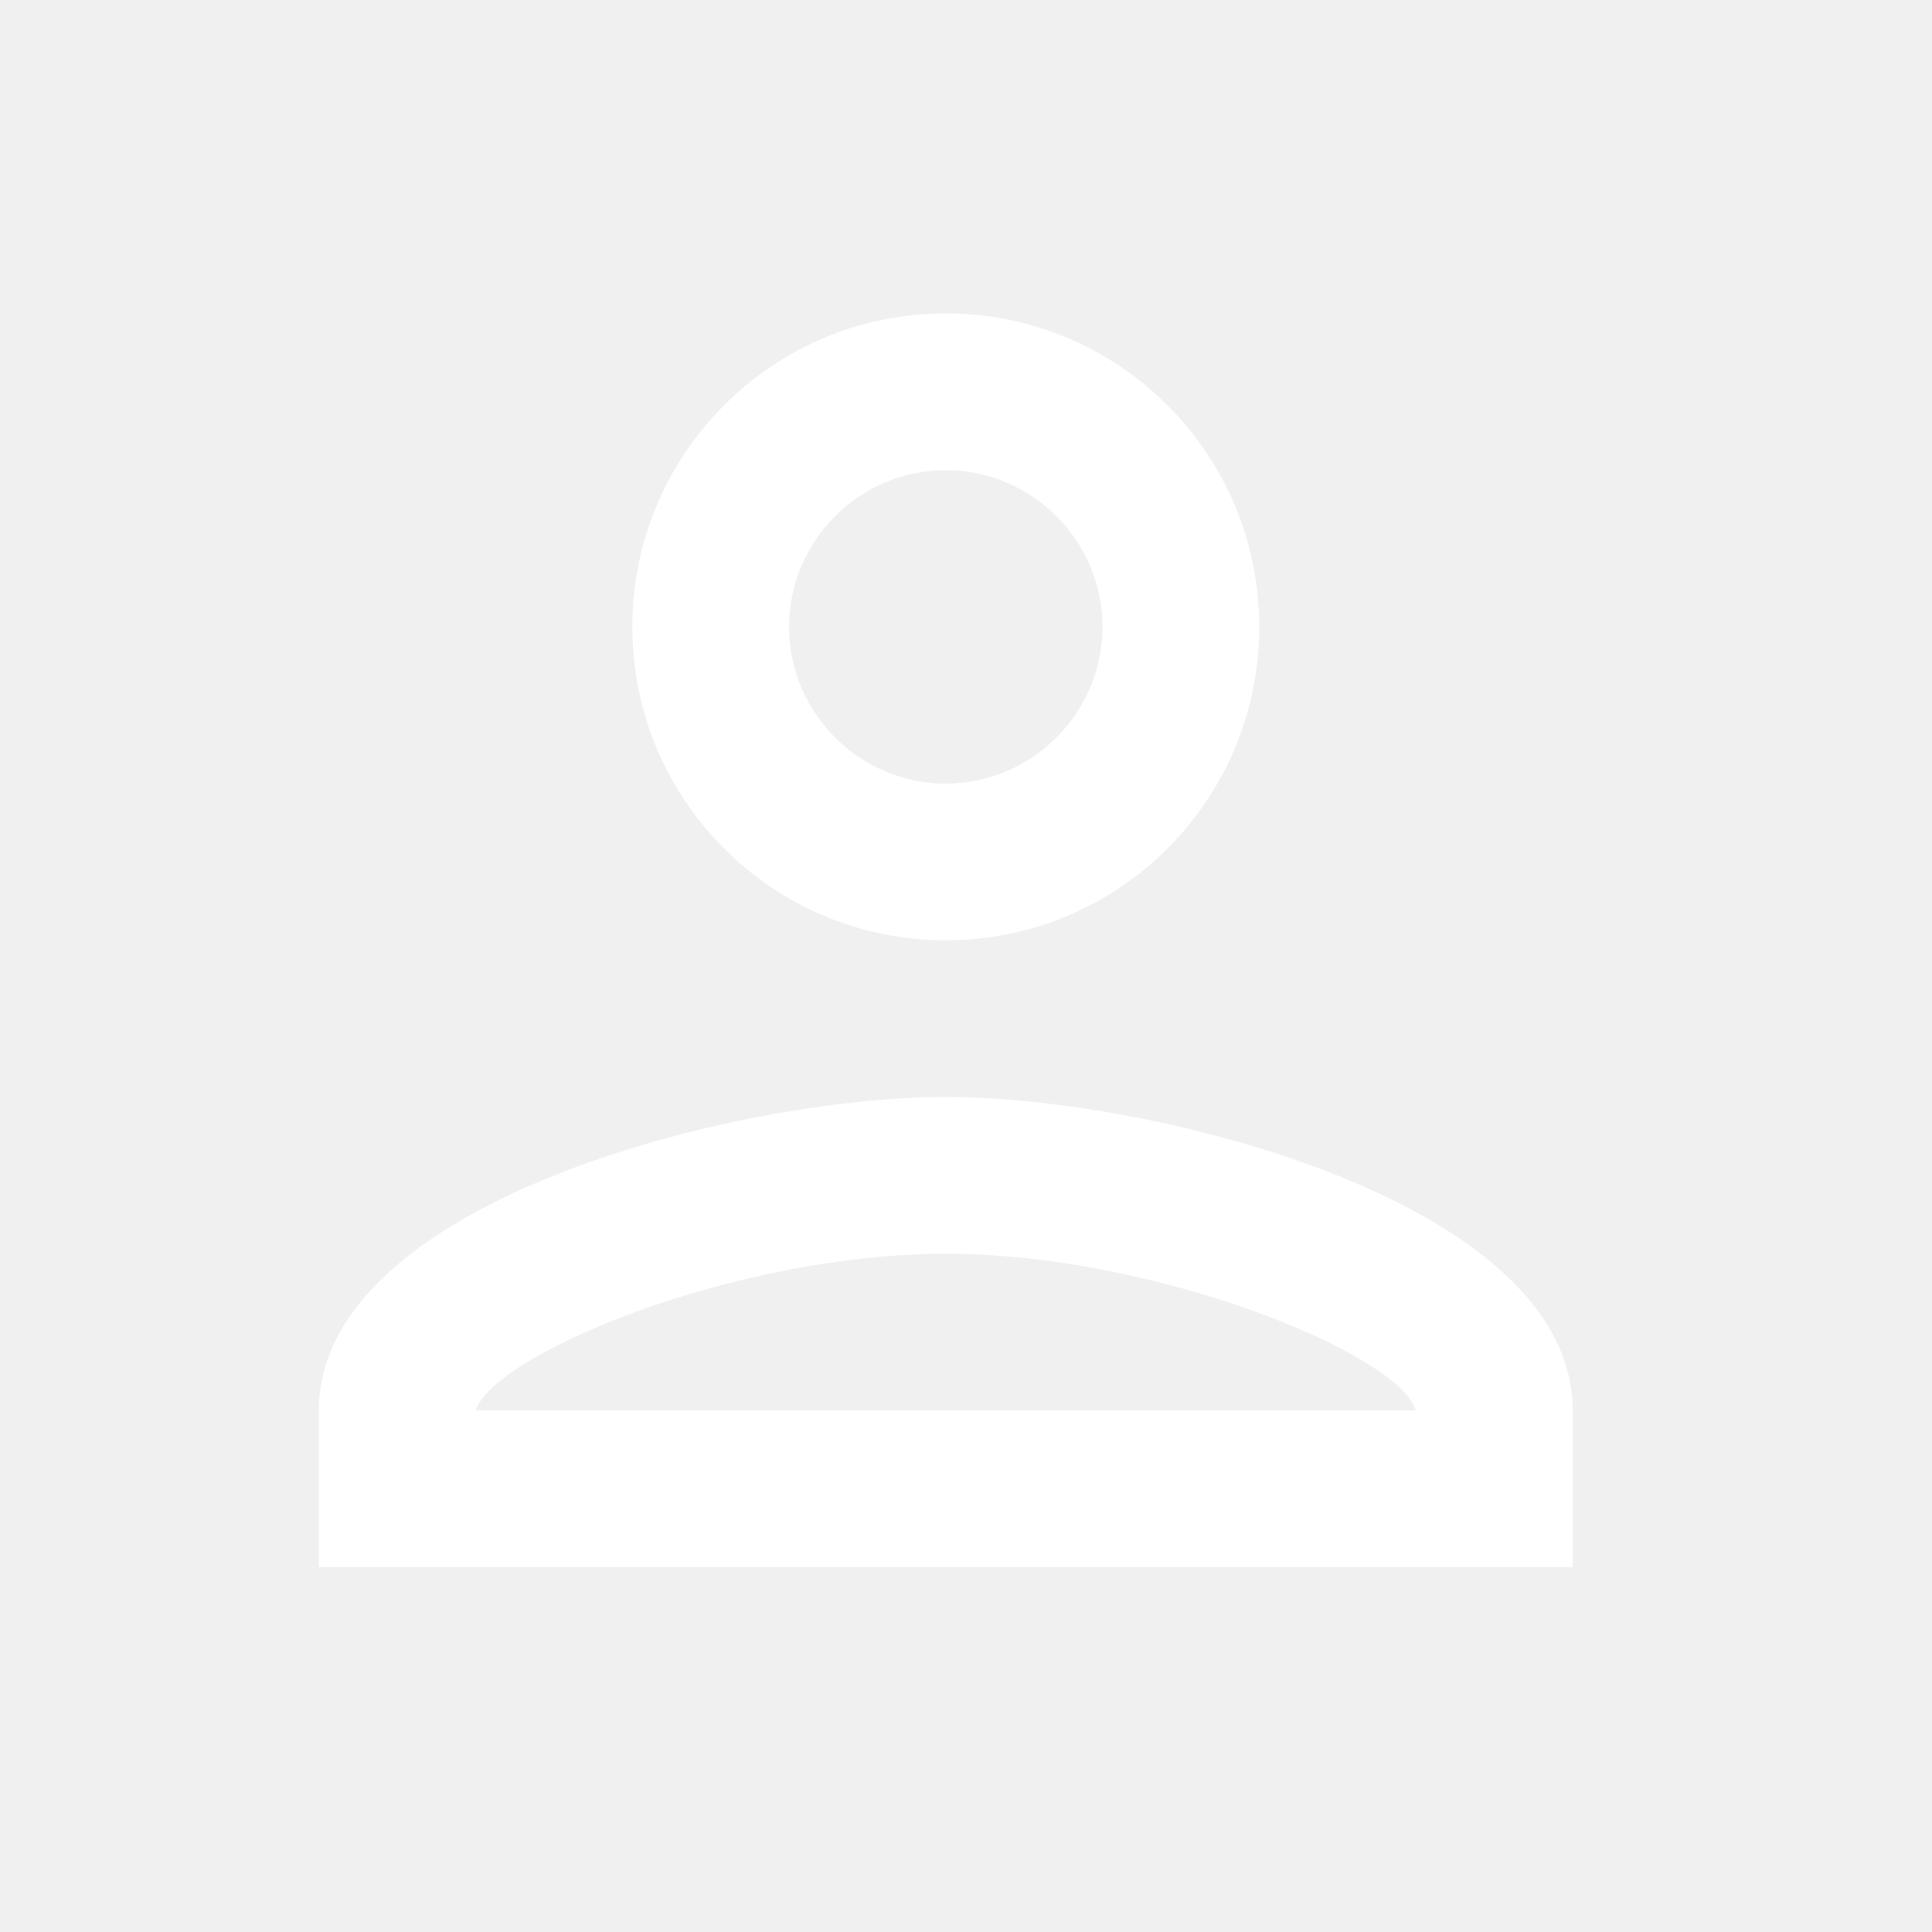
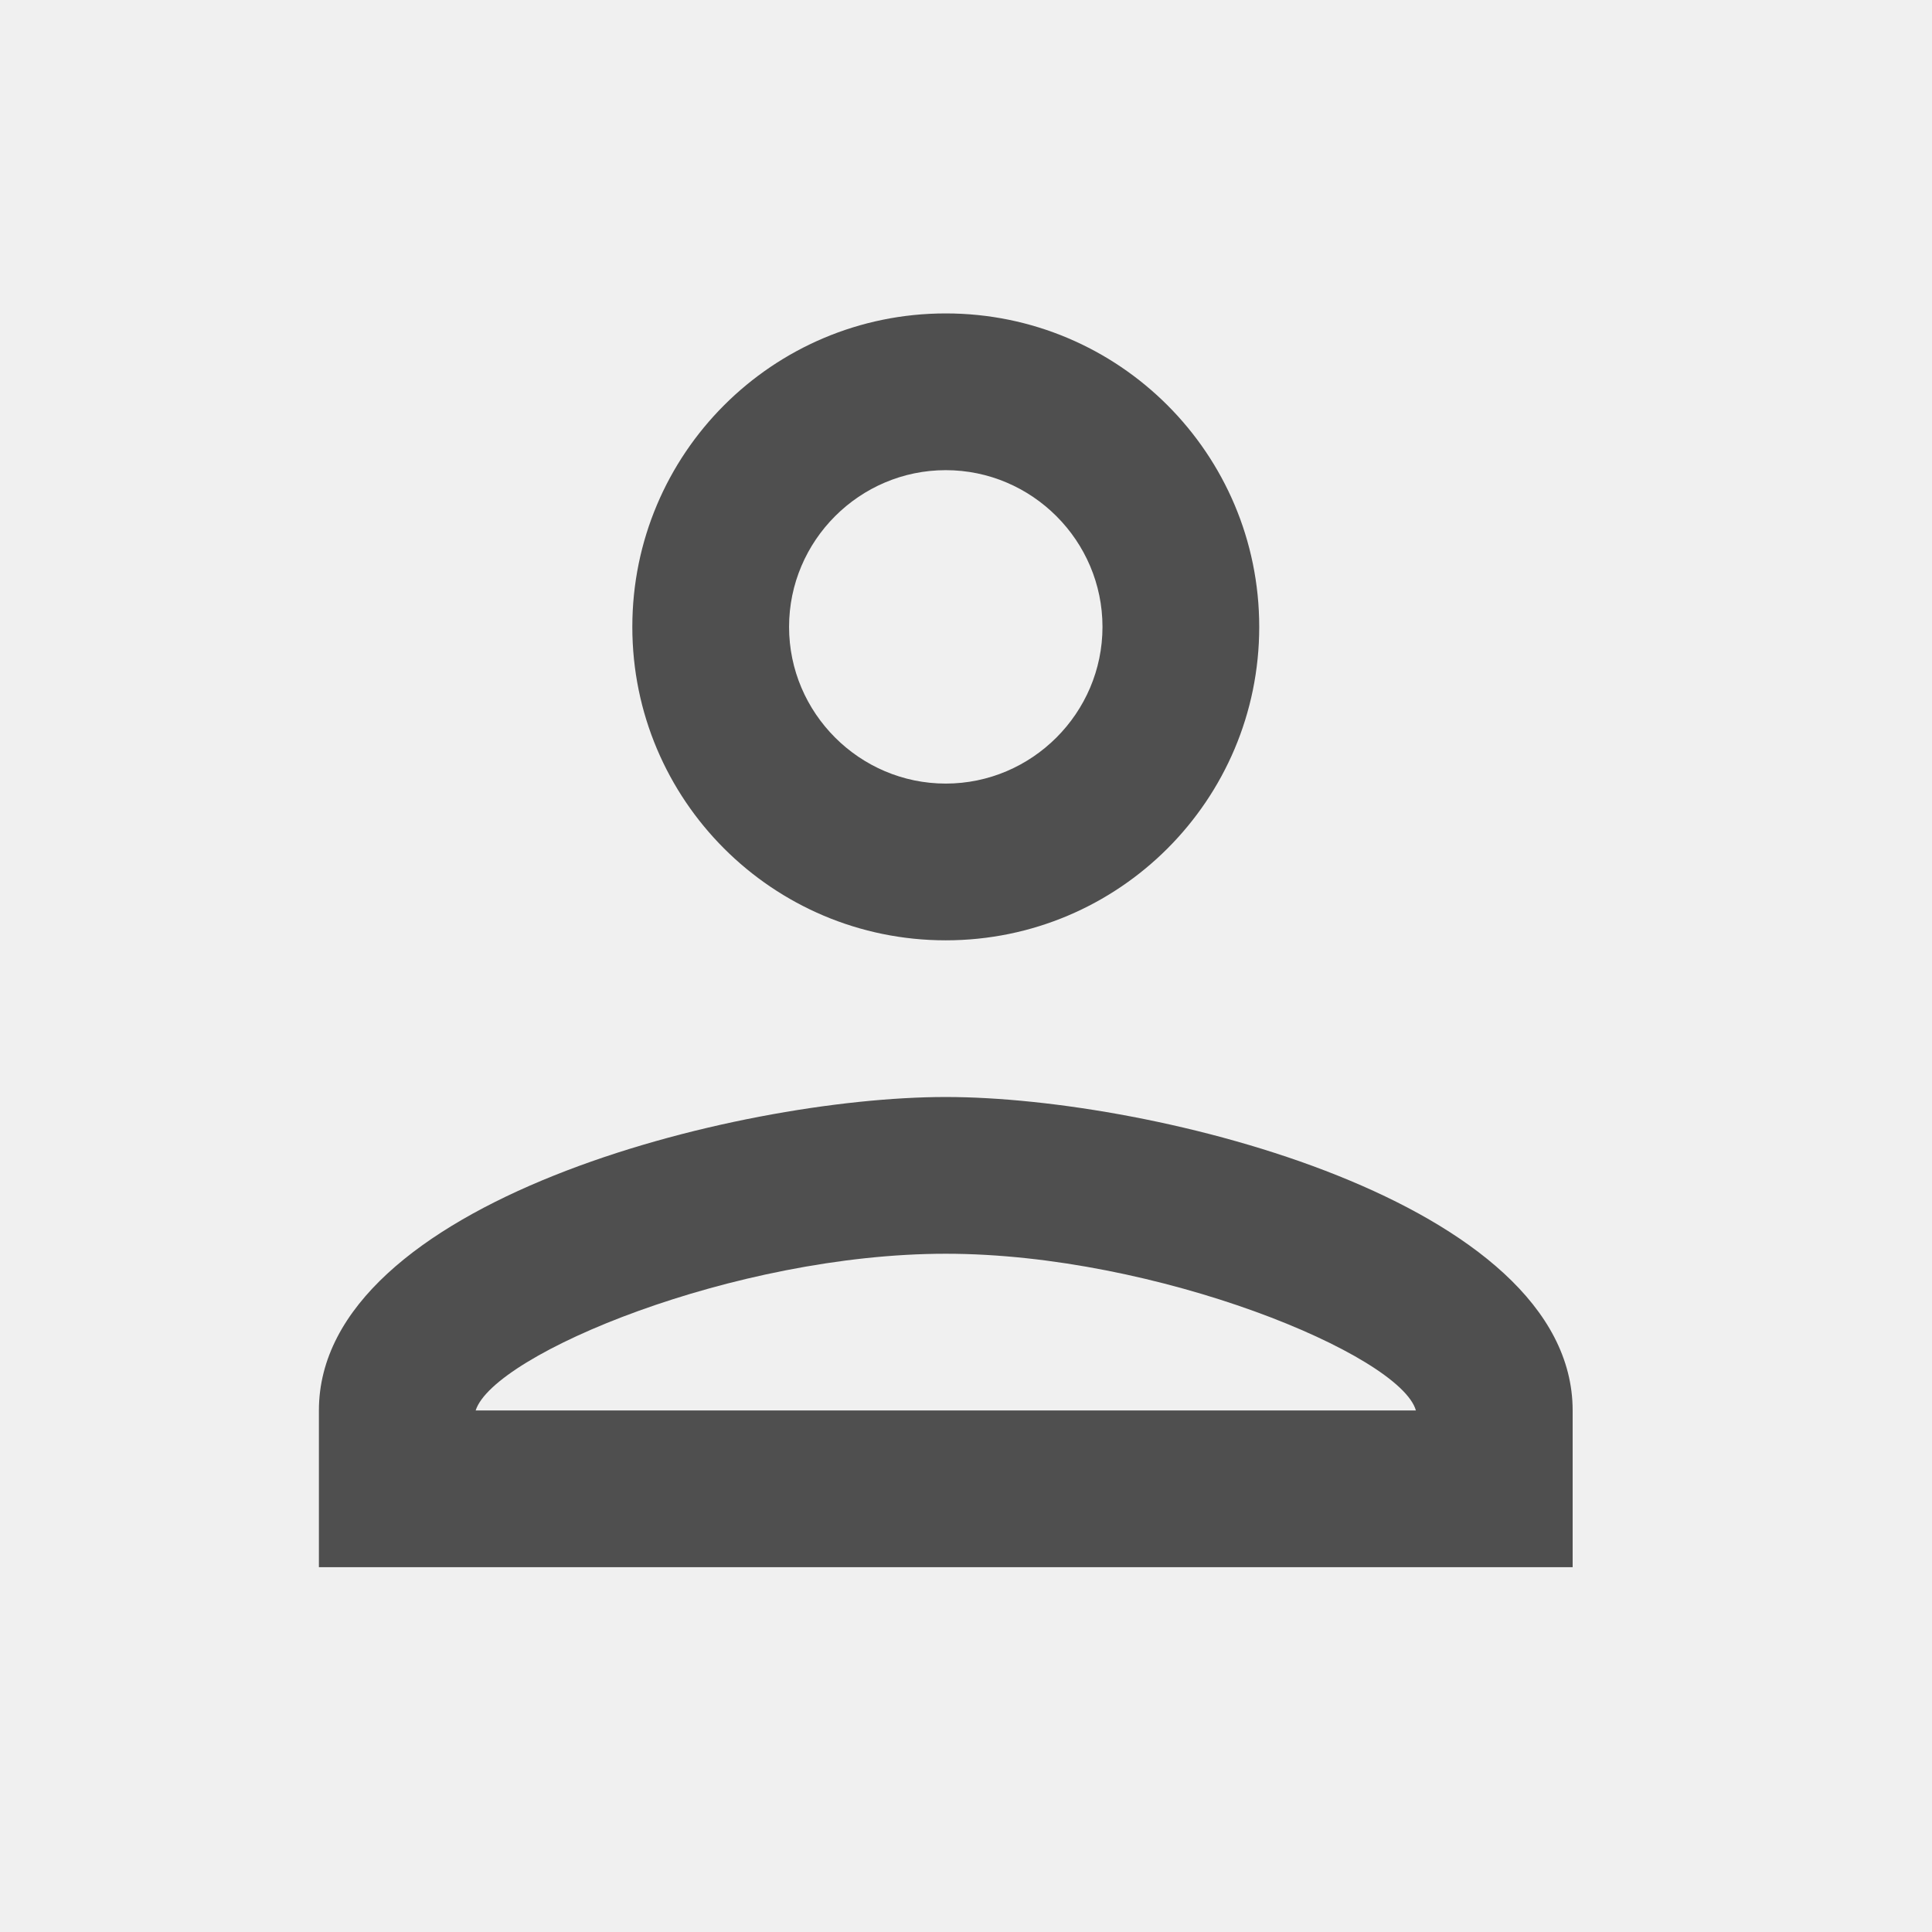
<svg xmlns="http://www.w3.org/2000/svg" width="31" height="31" viewBox="0 0 31 31" fill="none">
-   <path fill-rule="evenodd" clip-rule="evenodd" d="M15.175 5.029C12.397 5.029 10.146 7.28 10.146 10.059C10.146 12.837 12.397 15.088 15.175 15.088C17.954 15.088 20.205 12.837 20.205 10.059C20.205 7.28 17.954 5.029 15.175 5.029ZM17.69 10.059C17.69 8.675 16.558 7.544 15.175 7.544C13.792 7.544 12.661 8.675 12.661 10.059C12.661 11.441 13.792 12.573 15.175 12.573C16.558 12.573 17.69 11.441 17.69 10.059ZM22.719 22.632C22.468 21.739 18.57 20.117 15.175 20.117C11.793 20.117 7.921 21.726 7.632 22.632H22.719ZM5.117 22.632C5.117 19.287 11.819 17.602 15.175 17.602C18.532 17.602 25.234 19.287 25.234 22.632V25.146H5.117V22.632Z" fill="white" />
+   <path fill-rule="evenodd" clip-rule="evenodd" d="M15.175 5.029C12.397 5.029 10.146 7.28 10.146 10.059C10.146 12.837 12.397 15.088 15.175 15.088C17.954 15.088 20.205 12.837 20.205 10.059C20.205 7.28 17.954 5.029 15.175 5.029ZM17.69 10.059C17.69 8.675 16.558 7.544 15.175 7.544C13.792 7.544 12.661 8.675 12.661 10.059C12.661 11.441 13.792 12.573 15.175 12.573C16.558 12.573 17.69 11.441 17.69 10.059ZM22.719 22.632C22.468 21.739 18.57 20.117 15.175 20.117C11.793 20.117 7.921 21.726 7.632 22.632H22.719ZM5.117 22.632C5.117 19.287 11.819 17.602 15.175 17.602C18.532 17.602 25.234 19.287 25.234 22.632V25.146H5.117V22.632Z" fill="#4F4F4F" />
</svg>
